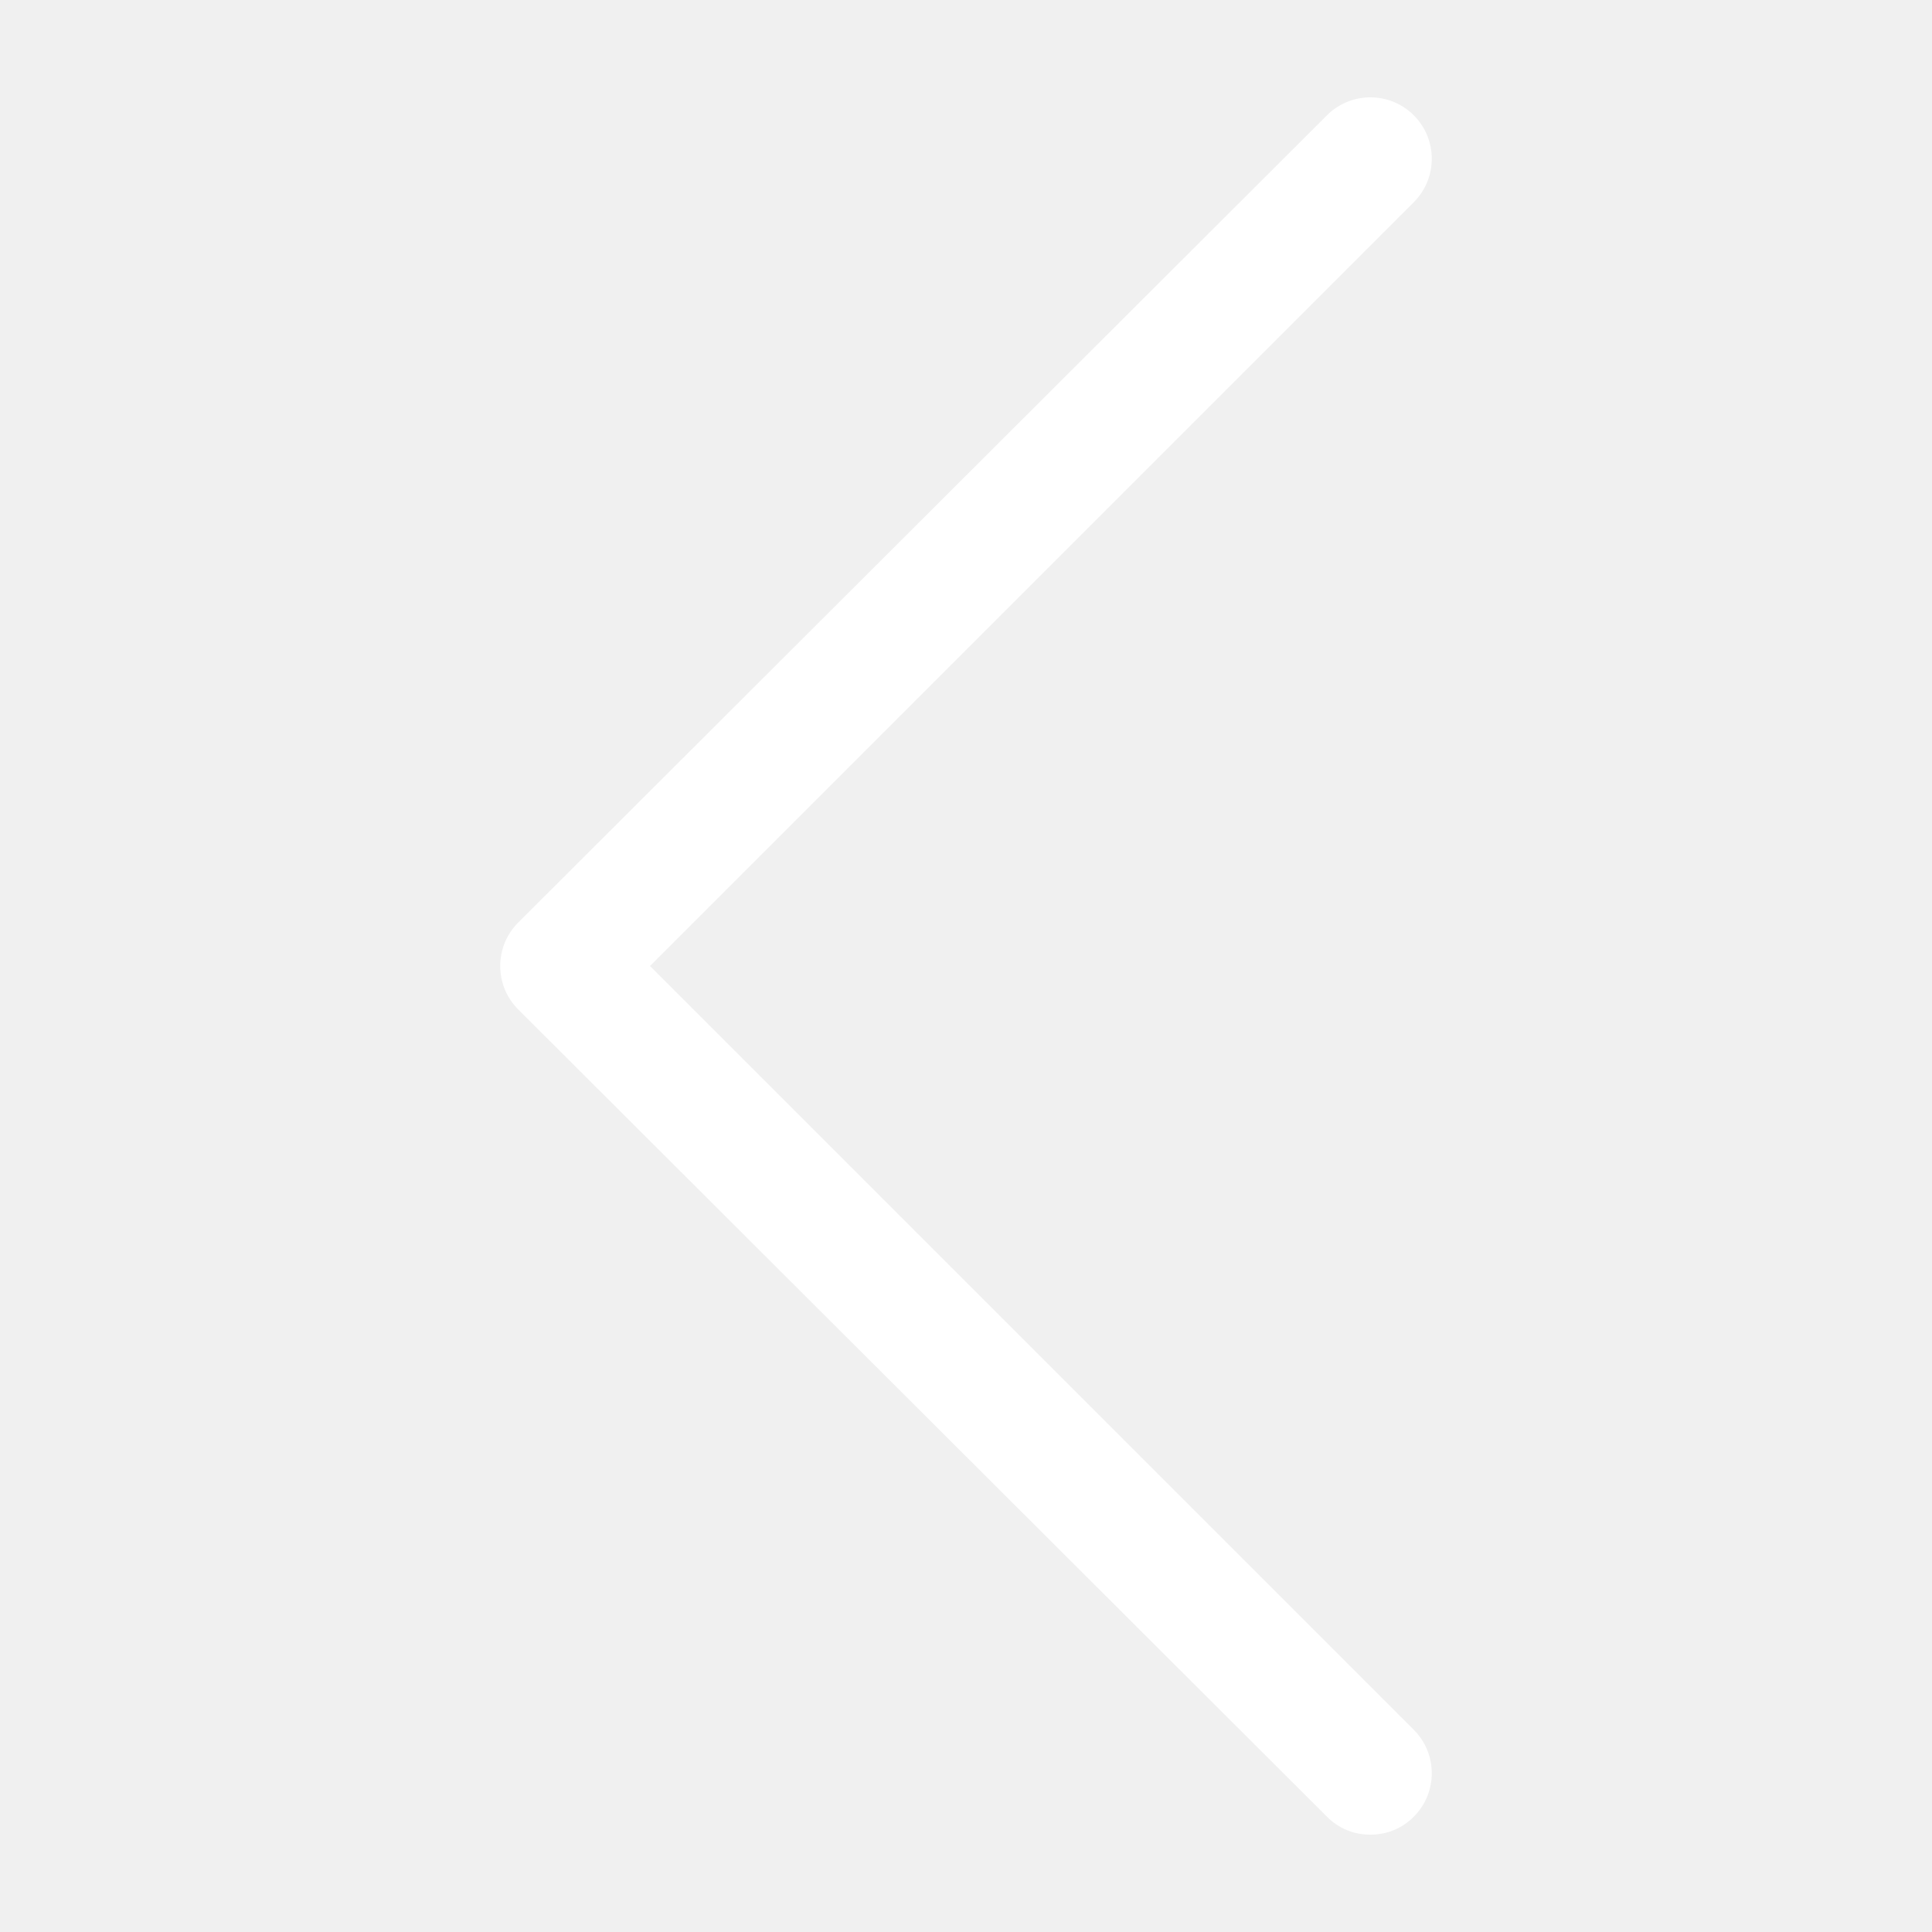
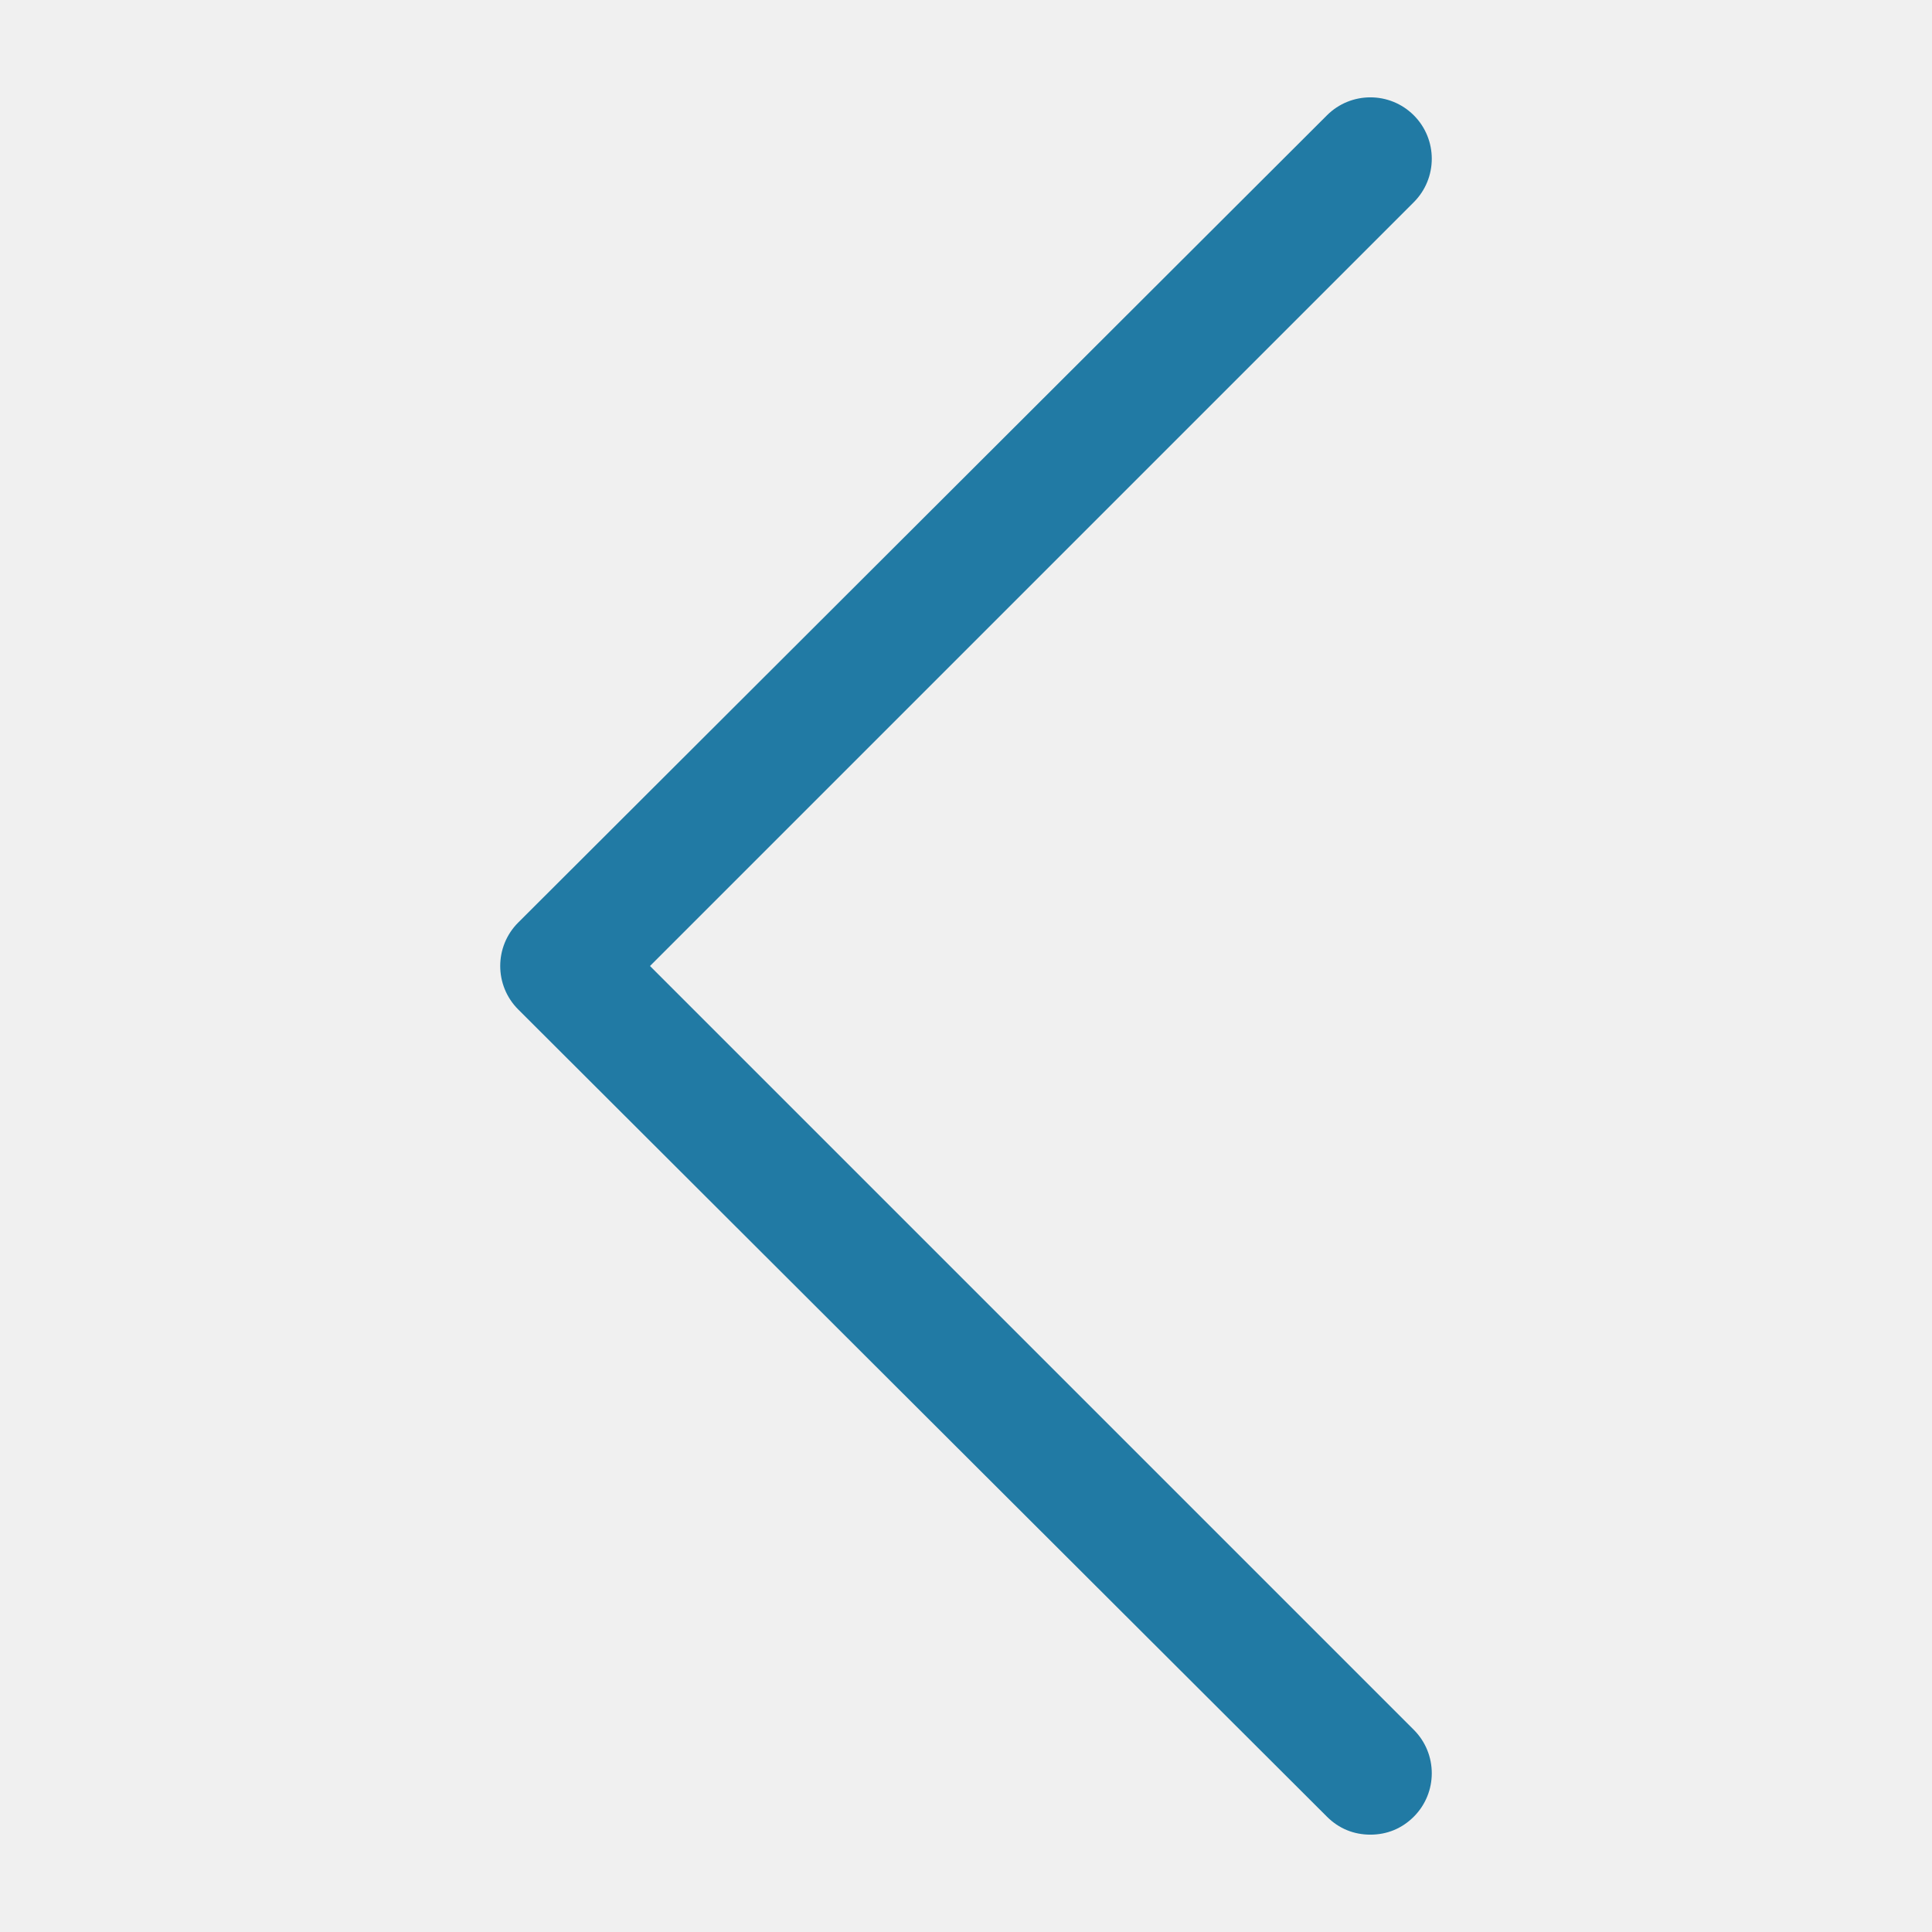
<svg xmlns="http://www.w3.org/2000/svg" version="1.1" viewBox="0 0 129 129" enable-background="new 0 0 129 129" width="512px" height="512px">
  <g>
-     <path d="m88.6,121.3c0.8,0.8 1.8,1.2 2.9,1.2s2.1-0.4 2.9-1.2c1.6-1.6 1.6-4.2 0-5.8l-51-51 51-51c1.6-1.6 1.6-4.2 0-5.8s-4.2-1.6-5.8,0l-54,53.9c-1.6,1.6-1.6,4.2 0,5.8l54,53.9z" fill="#FFFFFF" />
+     <path d="m88.6,121.3c0.8,0.8 1.8,1.2 2.9,1.2s2.1-0.4 2.9-1.2c1.6-1.6 1.6-4.2 0-5.8l-51-51 51-51c1.6-1.6 1.6-4.2 0-5.8s-4.2-1.6-5.8,0l-54,53.9c-1.6,1.6-1.6,4.2 0,5.8l54,53.9z" fill="#217aa4" />
  </g>
</svg>
